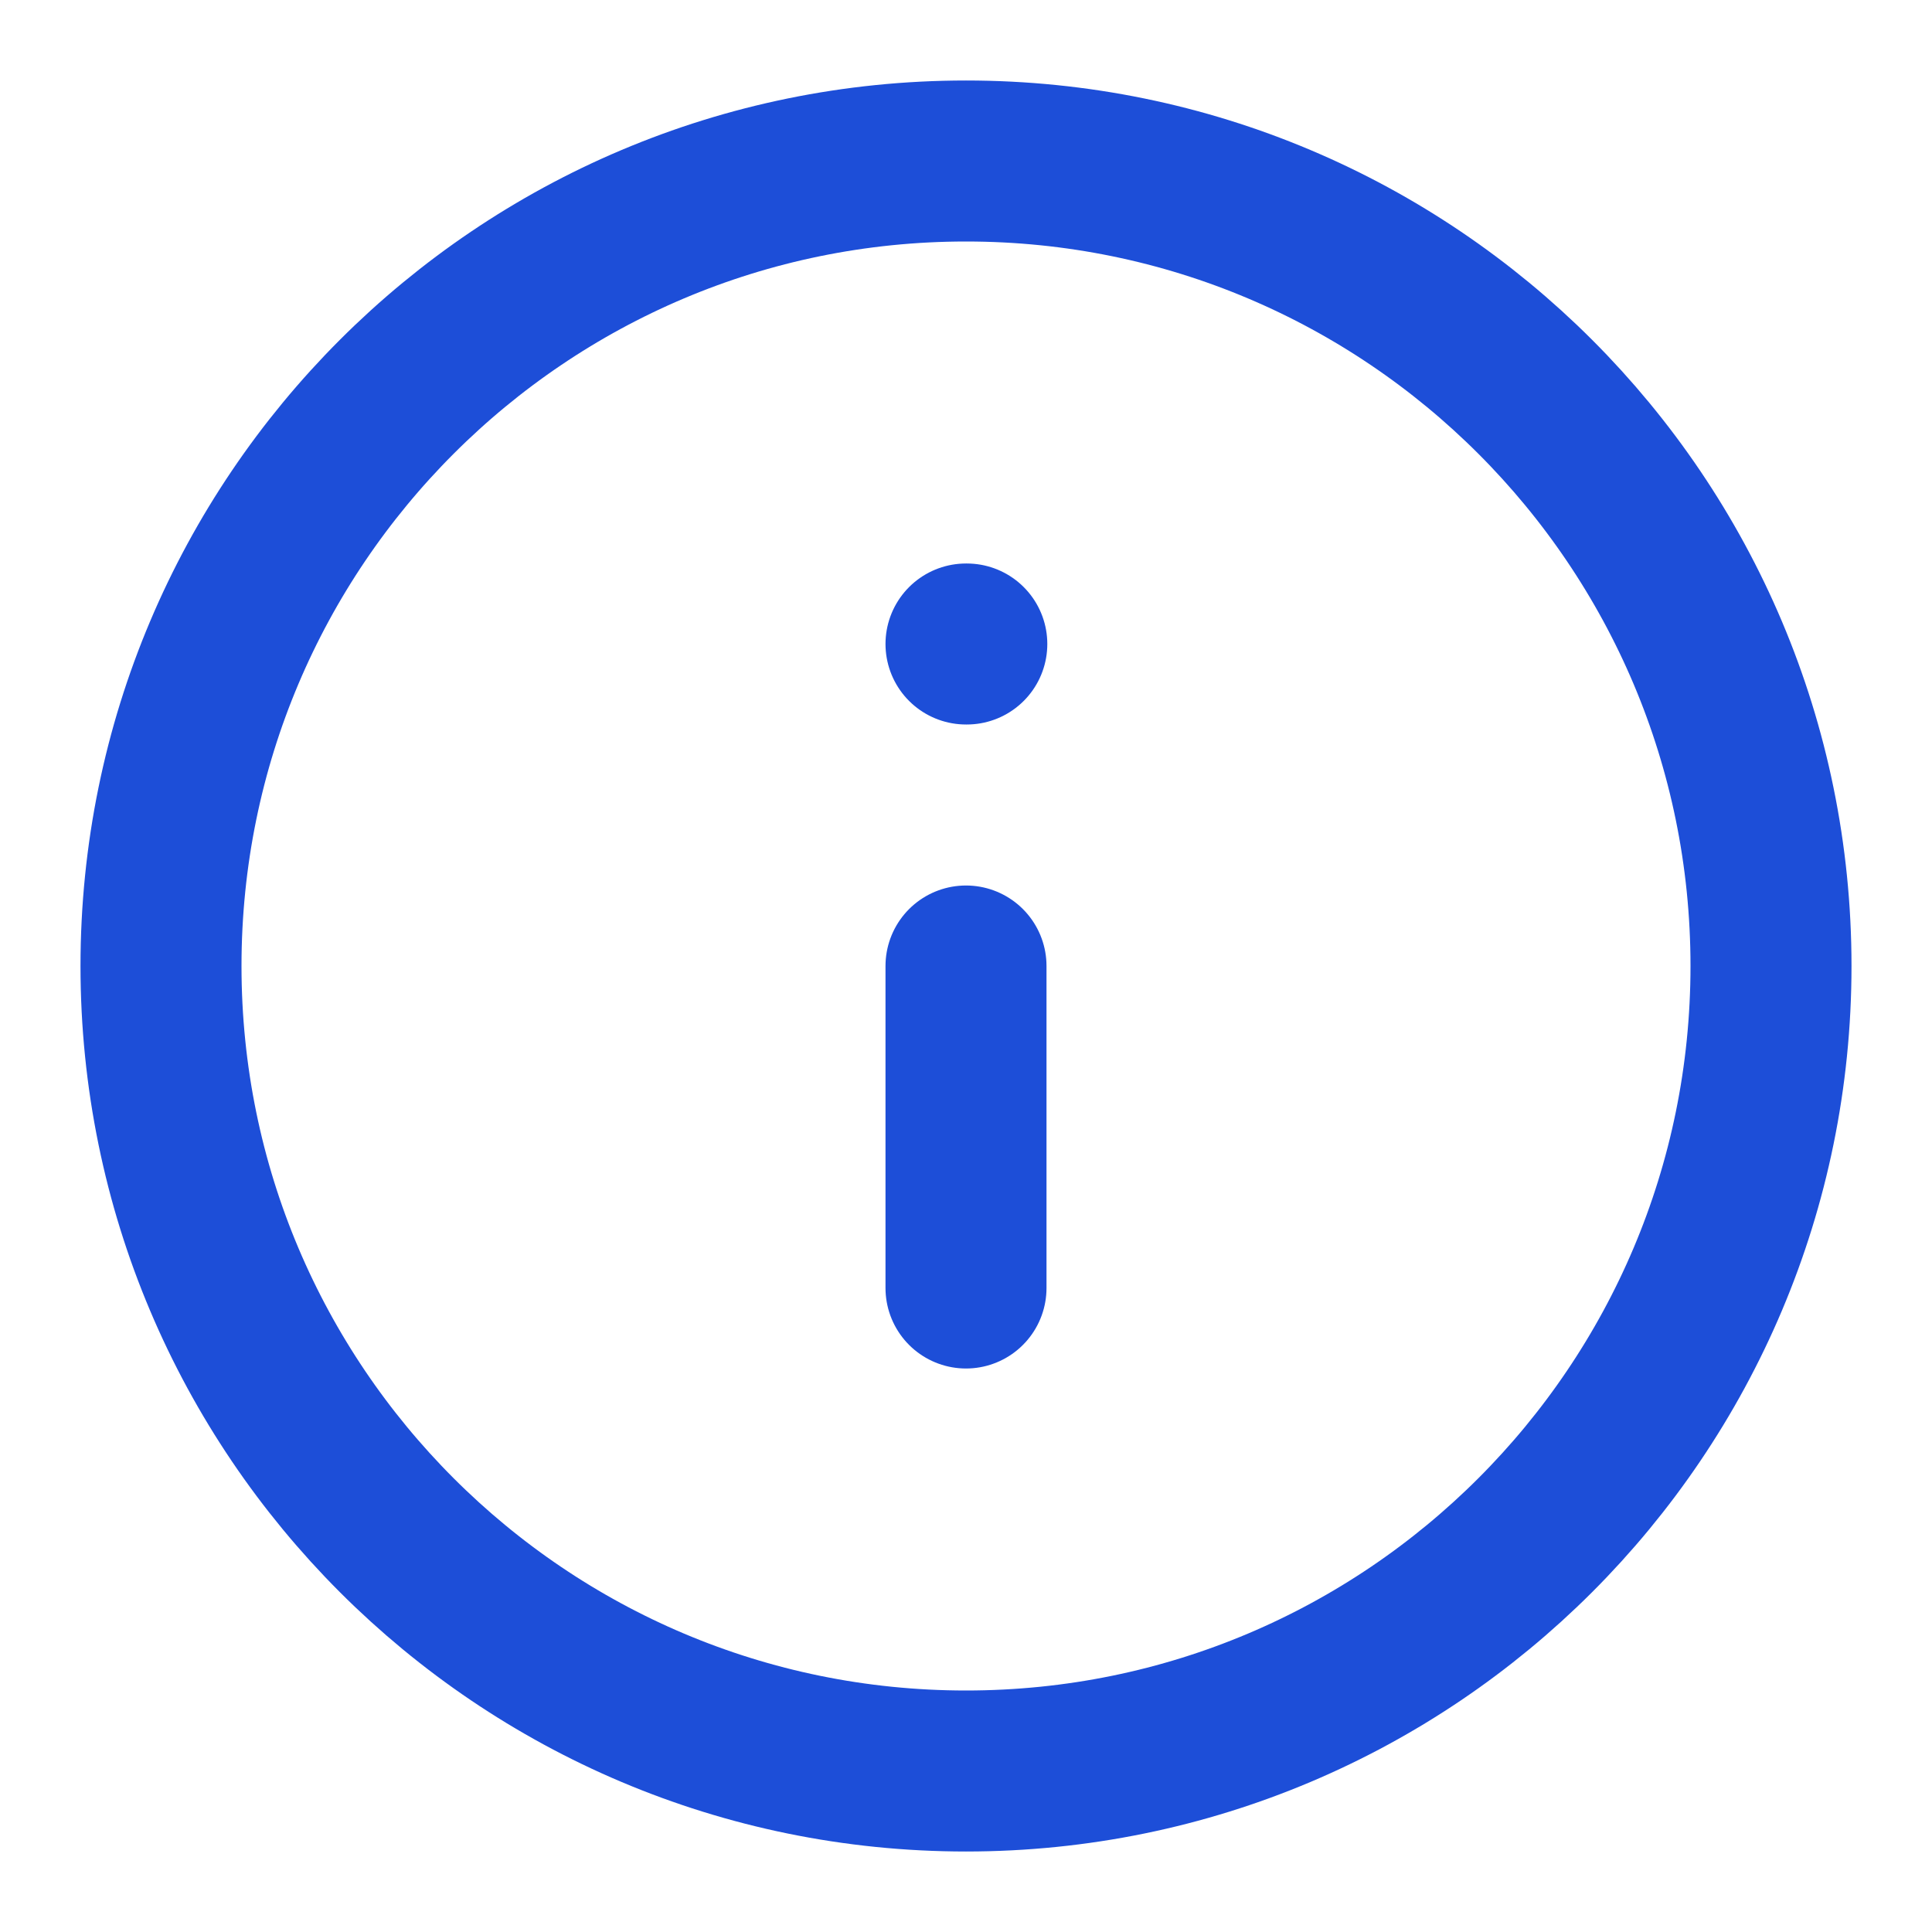
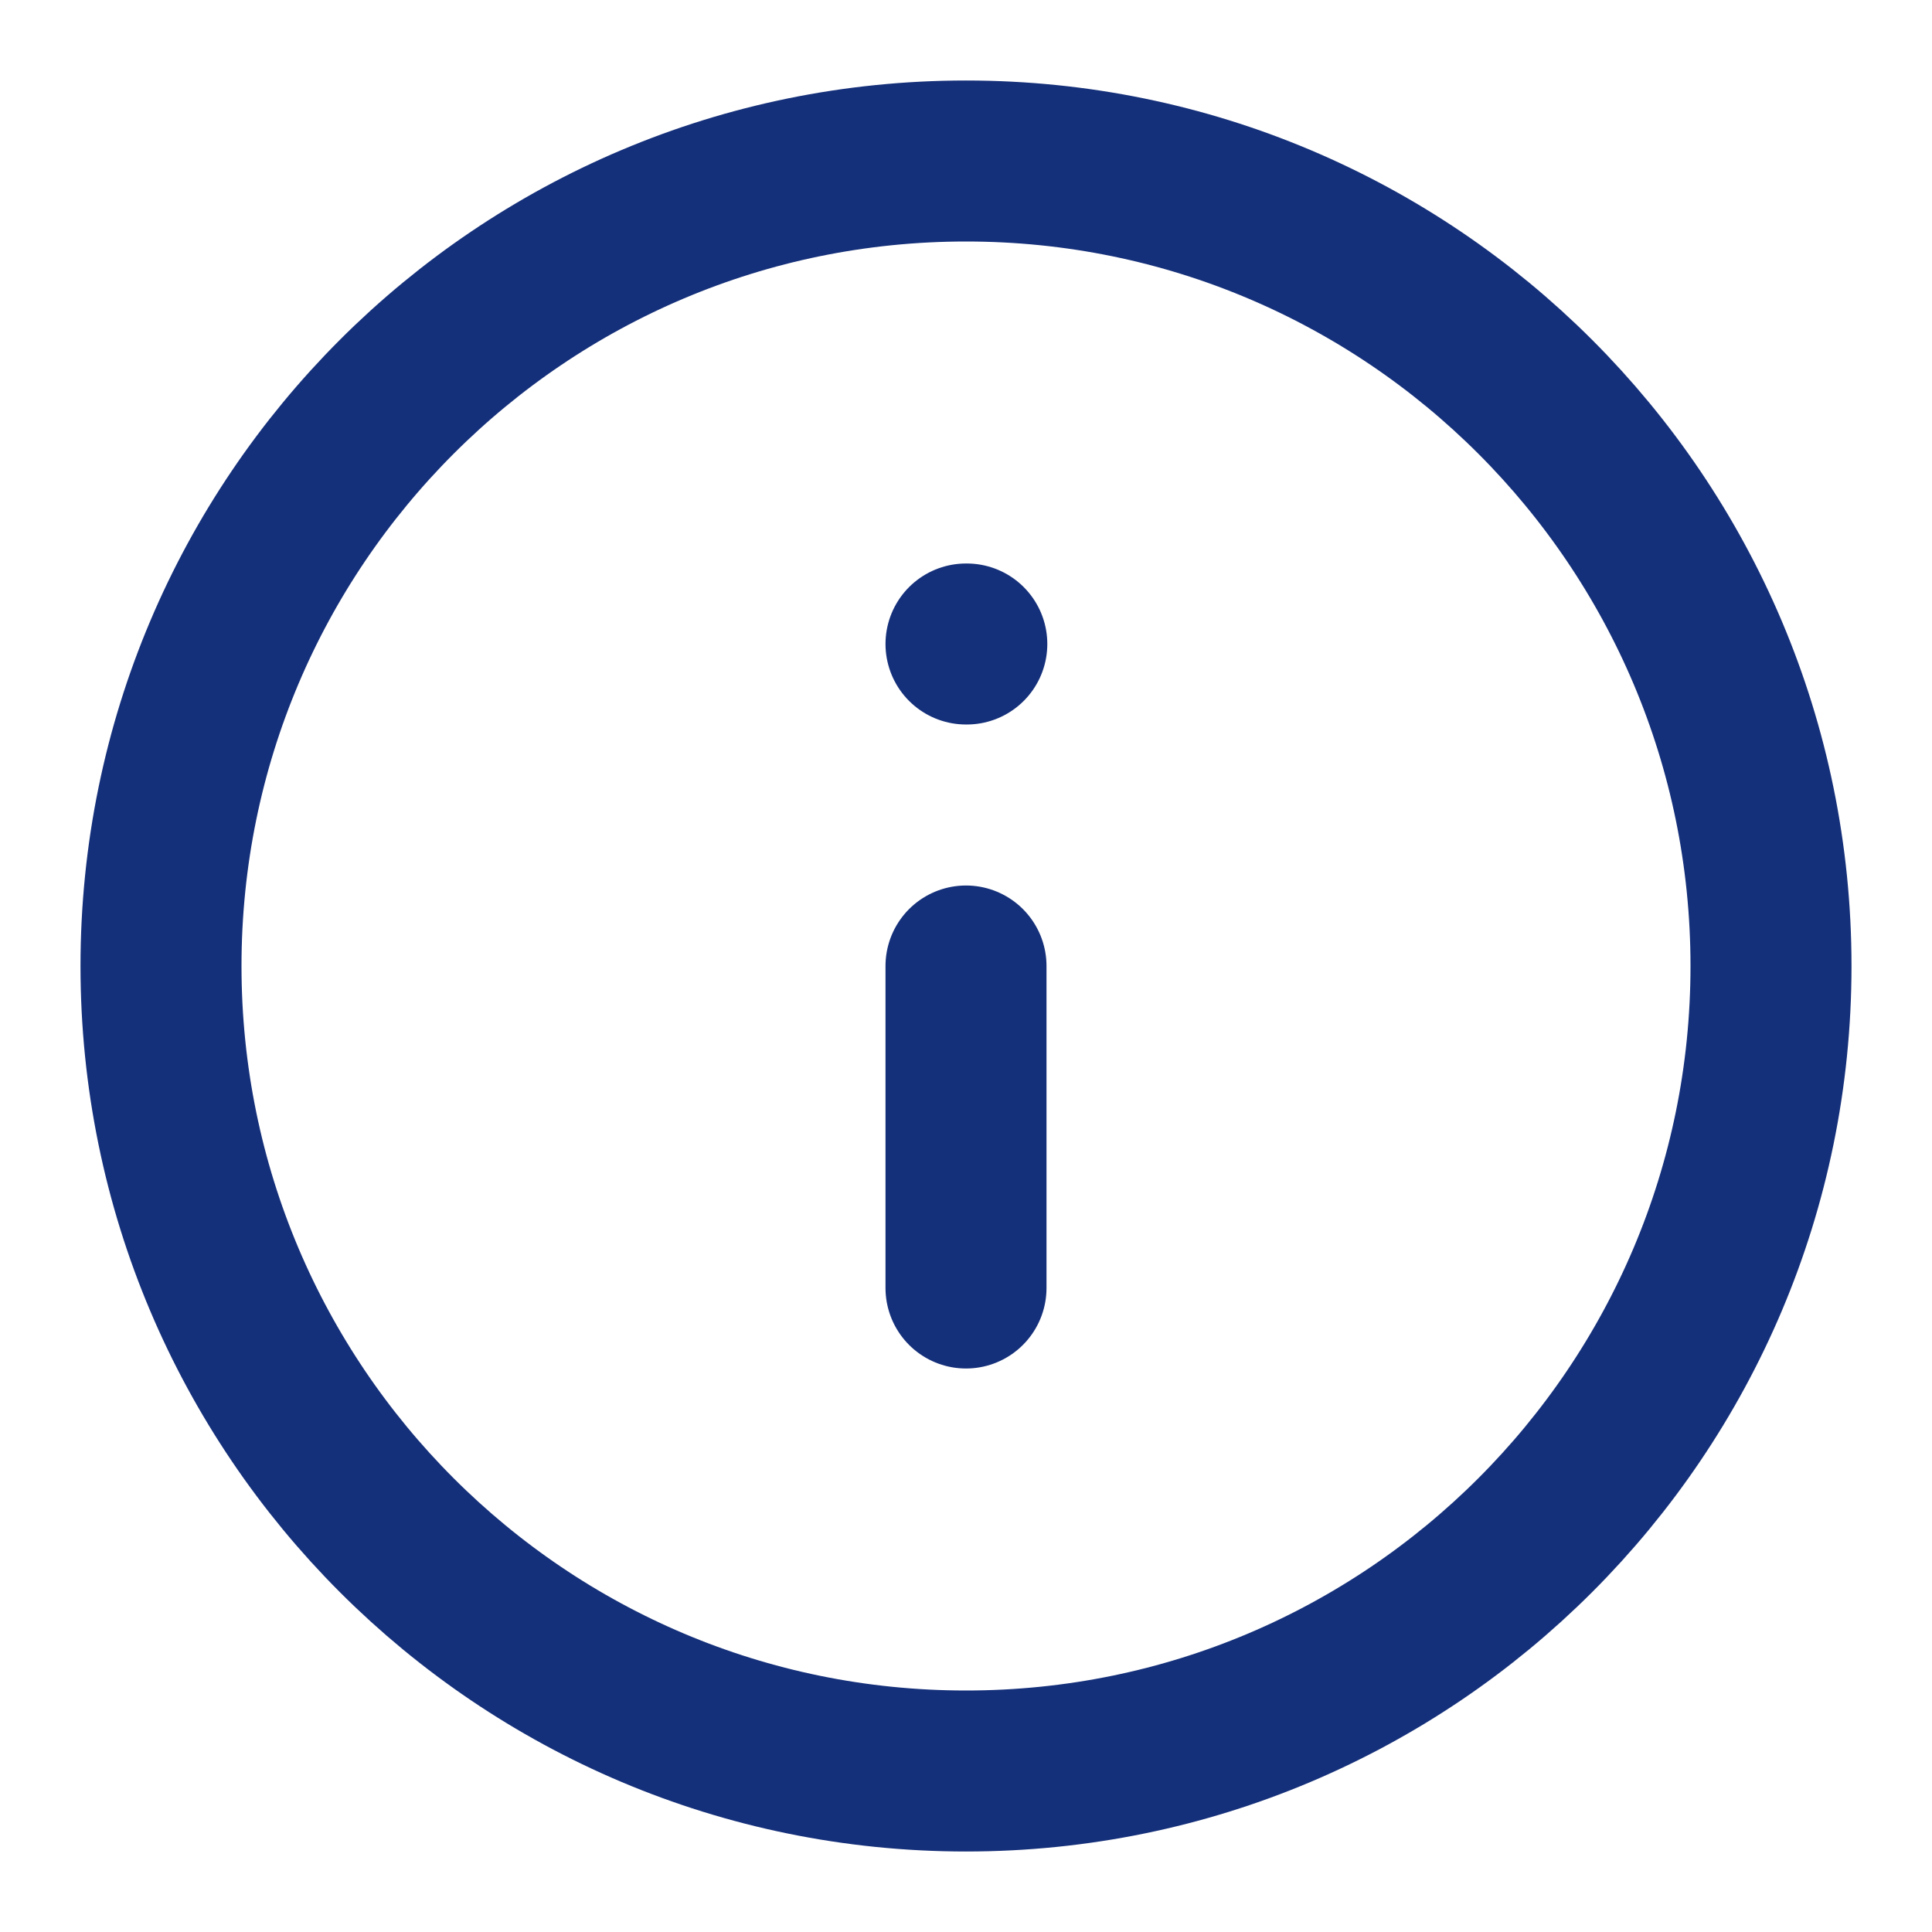
- <svg xmlns="http://www.w3.org/2000/svg" width="24" height="24" viewBox="0 0 24 24" fill="none" stroke="#1D4ED8" stroke-width="2" stroke-linecap="round" stroke-linejoin="round">
+ <svg xmlns="http://www.w3.org/2000/svg" width="24" height="24" viewBox="0 0 24 24" fill="none" stroke="#15307A" stroke-width="2" stroke-linecap="round" stroke-linejoin="round">
  <circle cx="12" cy="12" r="10" />
  <line x1="12" y1="16" x2="12" y2="12" />
  <line x1="12" y1="8" x2="12.01" y2="8" />
</svg>
